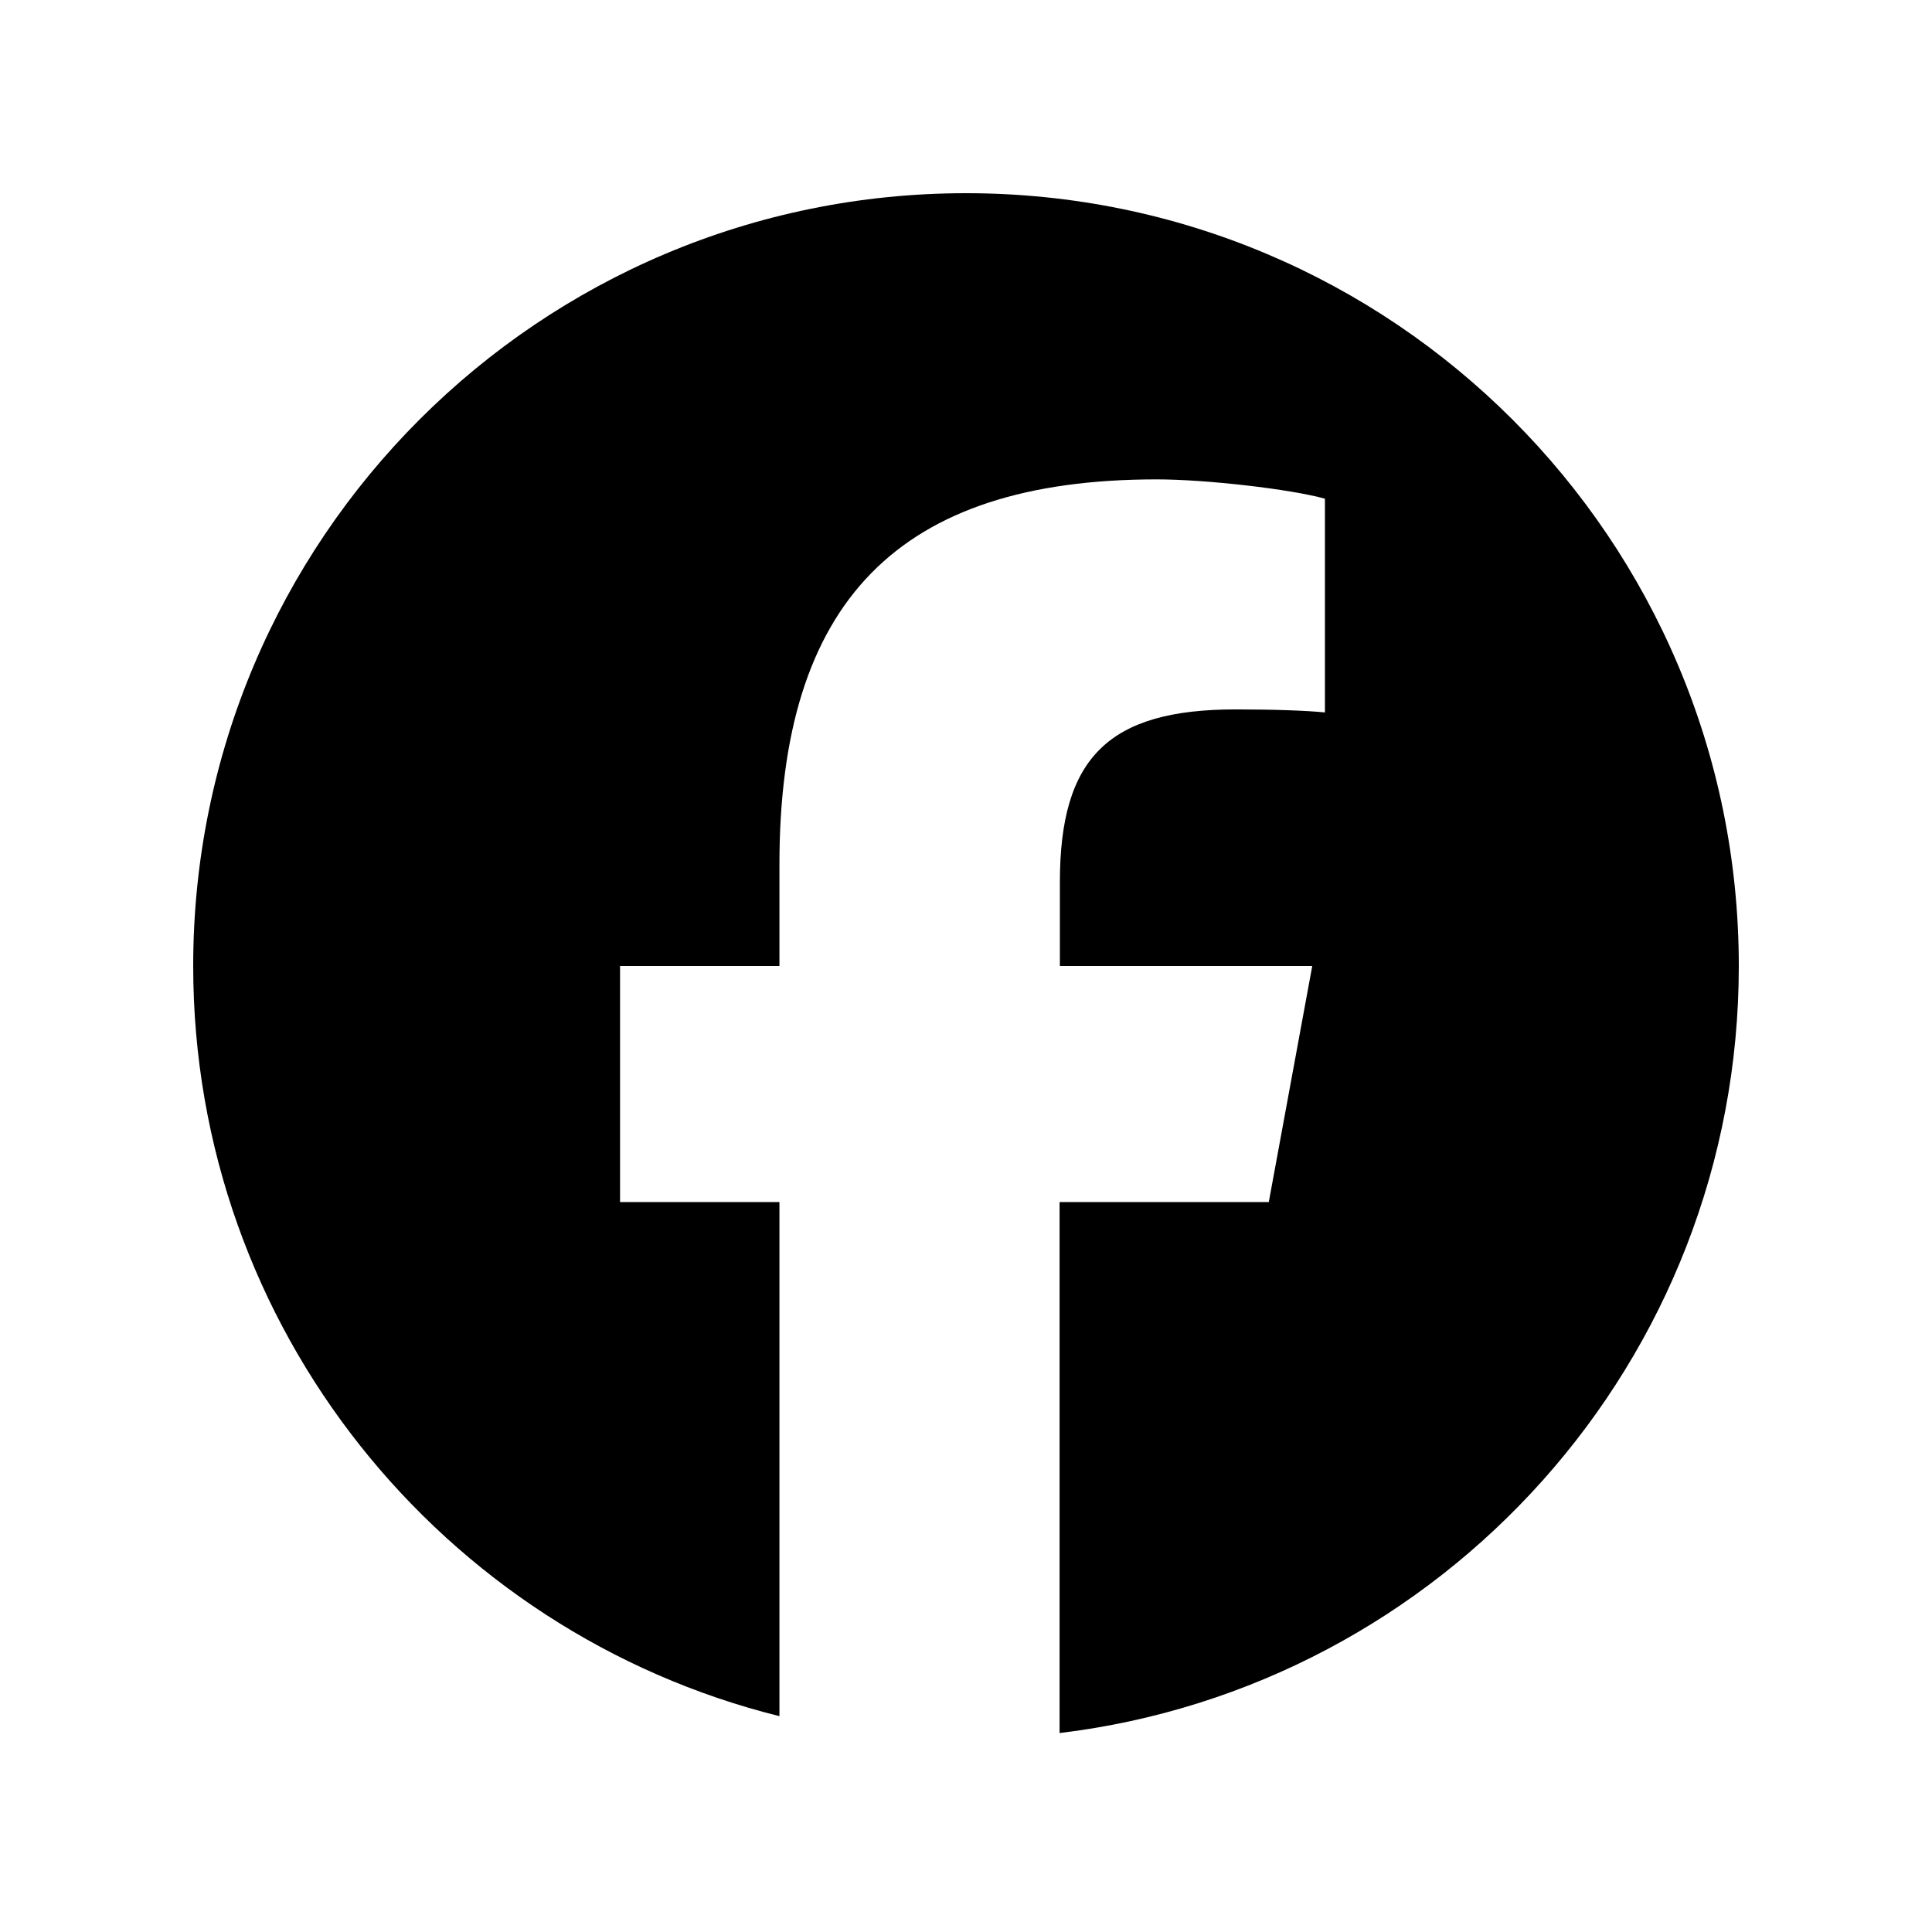
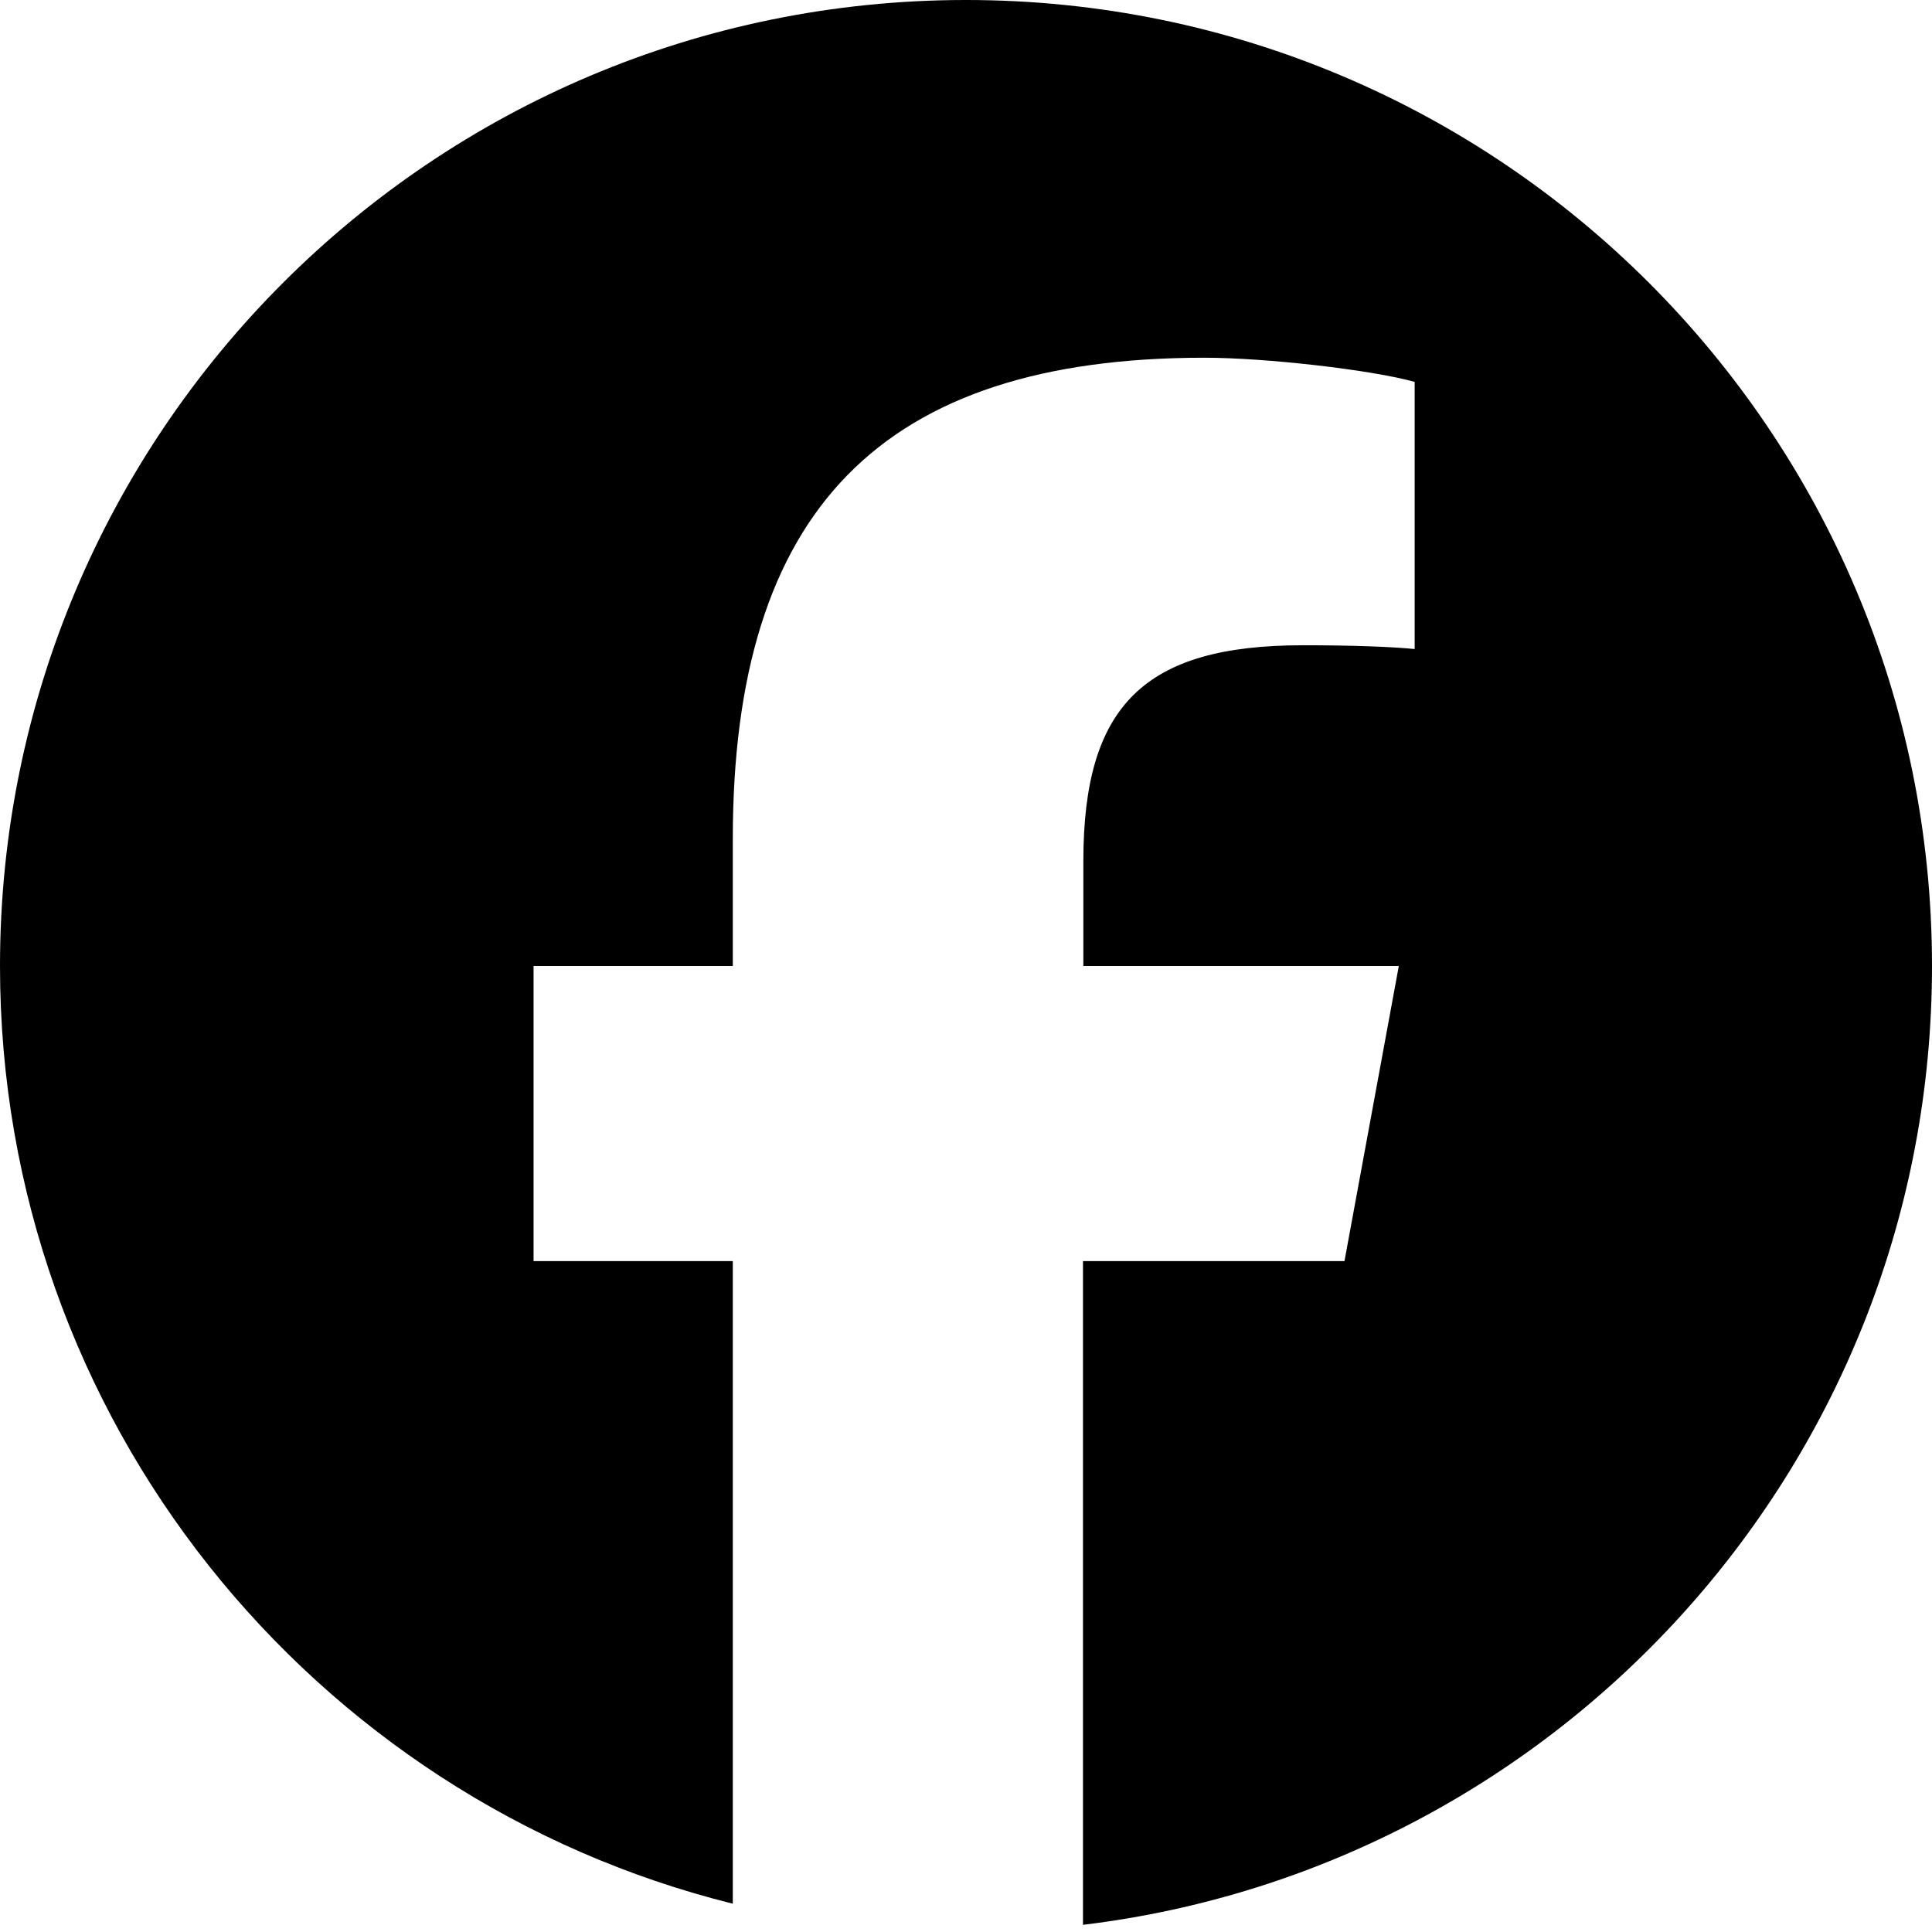
- <svg xmlns="http://www.w3.org/2000/svg" viewBox="0 0 640 640">
-   <path fill="currentColor" d="M576 320C576 178.6 461.4 64 320 64C178.6 64 64 178.6 64 320C64 440 146.7 540.8 258.2 568.5L258.2 398.2L205.4 398.2L205.4 320L258.2 320L258.2 286.3C258.2 199.2 297.6 158.8 383.2 158.8C399.4 158.8 427.4 162 438.9 165.2L438.9 236C432.9 235.4 422.4 235 409.3 235C367.3 235 351.1 250.9 351.1 292.2L351.1 320L434.7 320L420.3 398.2L351 398.2L351 574.1C477.8 558.8 576 450.9 576 320z" />
+ <svg xmlns="http://www.w3.org/2000/svg" viewBox="0 0 512 512">
+   <path fill="currentColor" d="M512 256C512 114.6 397.4 0 256 0S0 114.6 0 256C0 376 82.7 476.8 194.2 504.5l0-170.3-52.8 0 0-78.2 52.8 0 0-33.7c0-87.1 39.4-127.5 125-127.5 16.2 0 44.2 3.2 55.7 6.4l0 70.8c-6-.6-16.5-1-29.6-1-42 0-58.2 15.9-58.2 57.2l0 27.8 83.6 0-14.4 78.2-69.3 0 0 175.9C413.8 494.8 512 386.9 512 256z" />
</svg>
